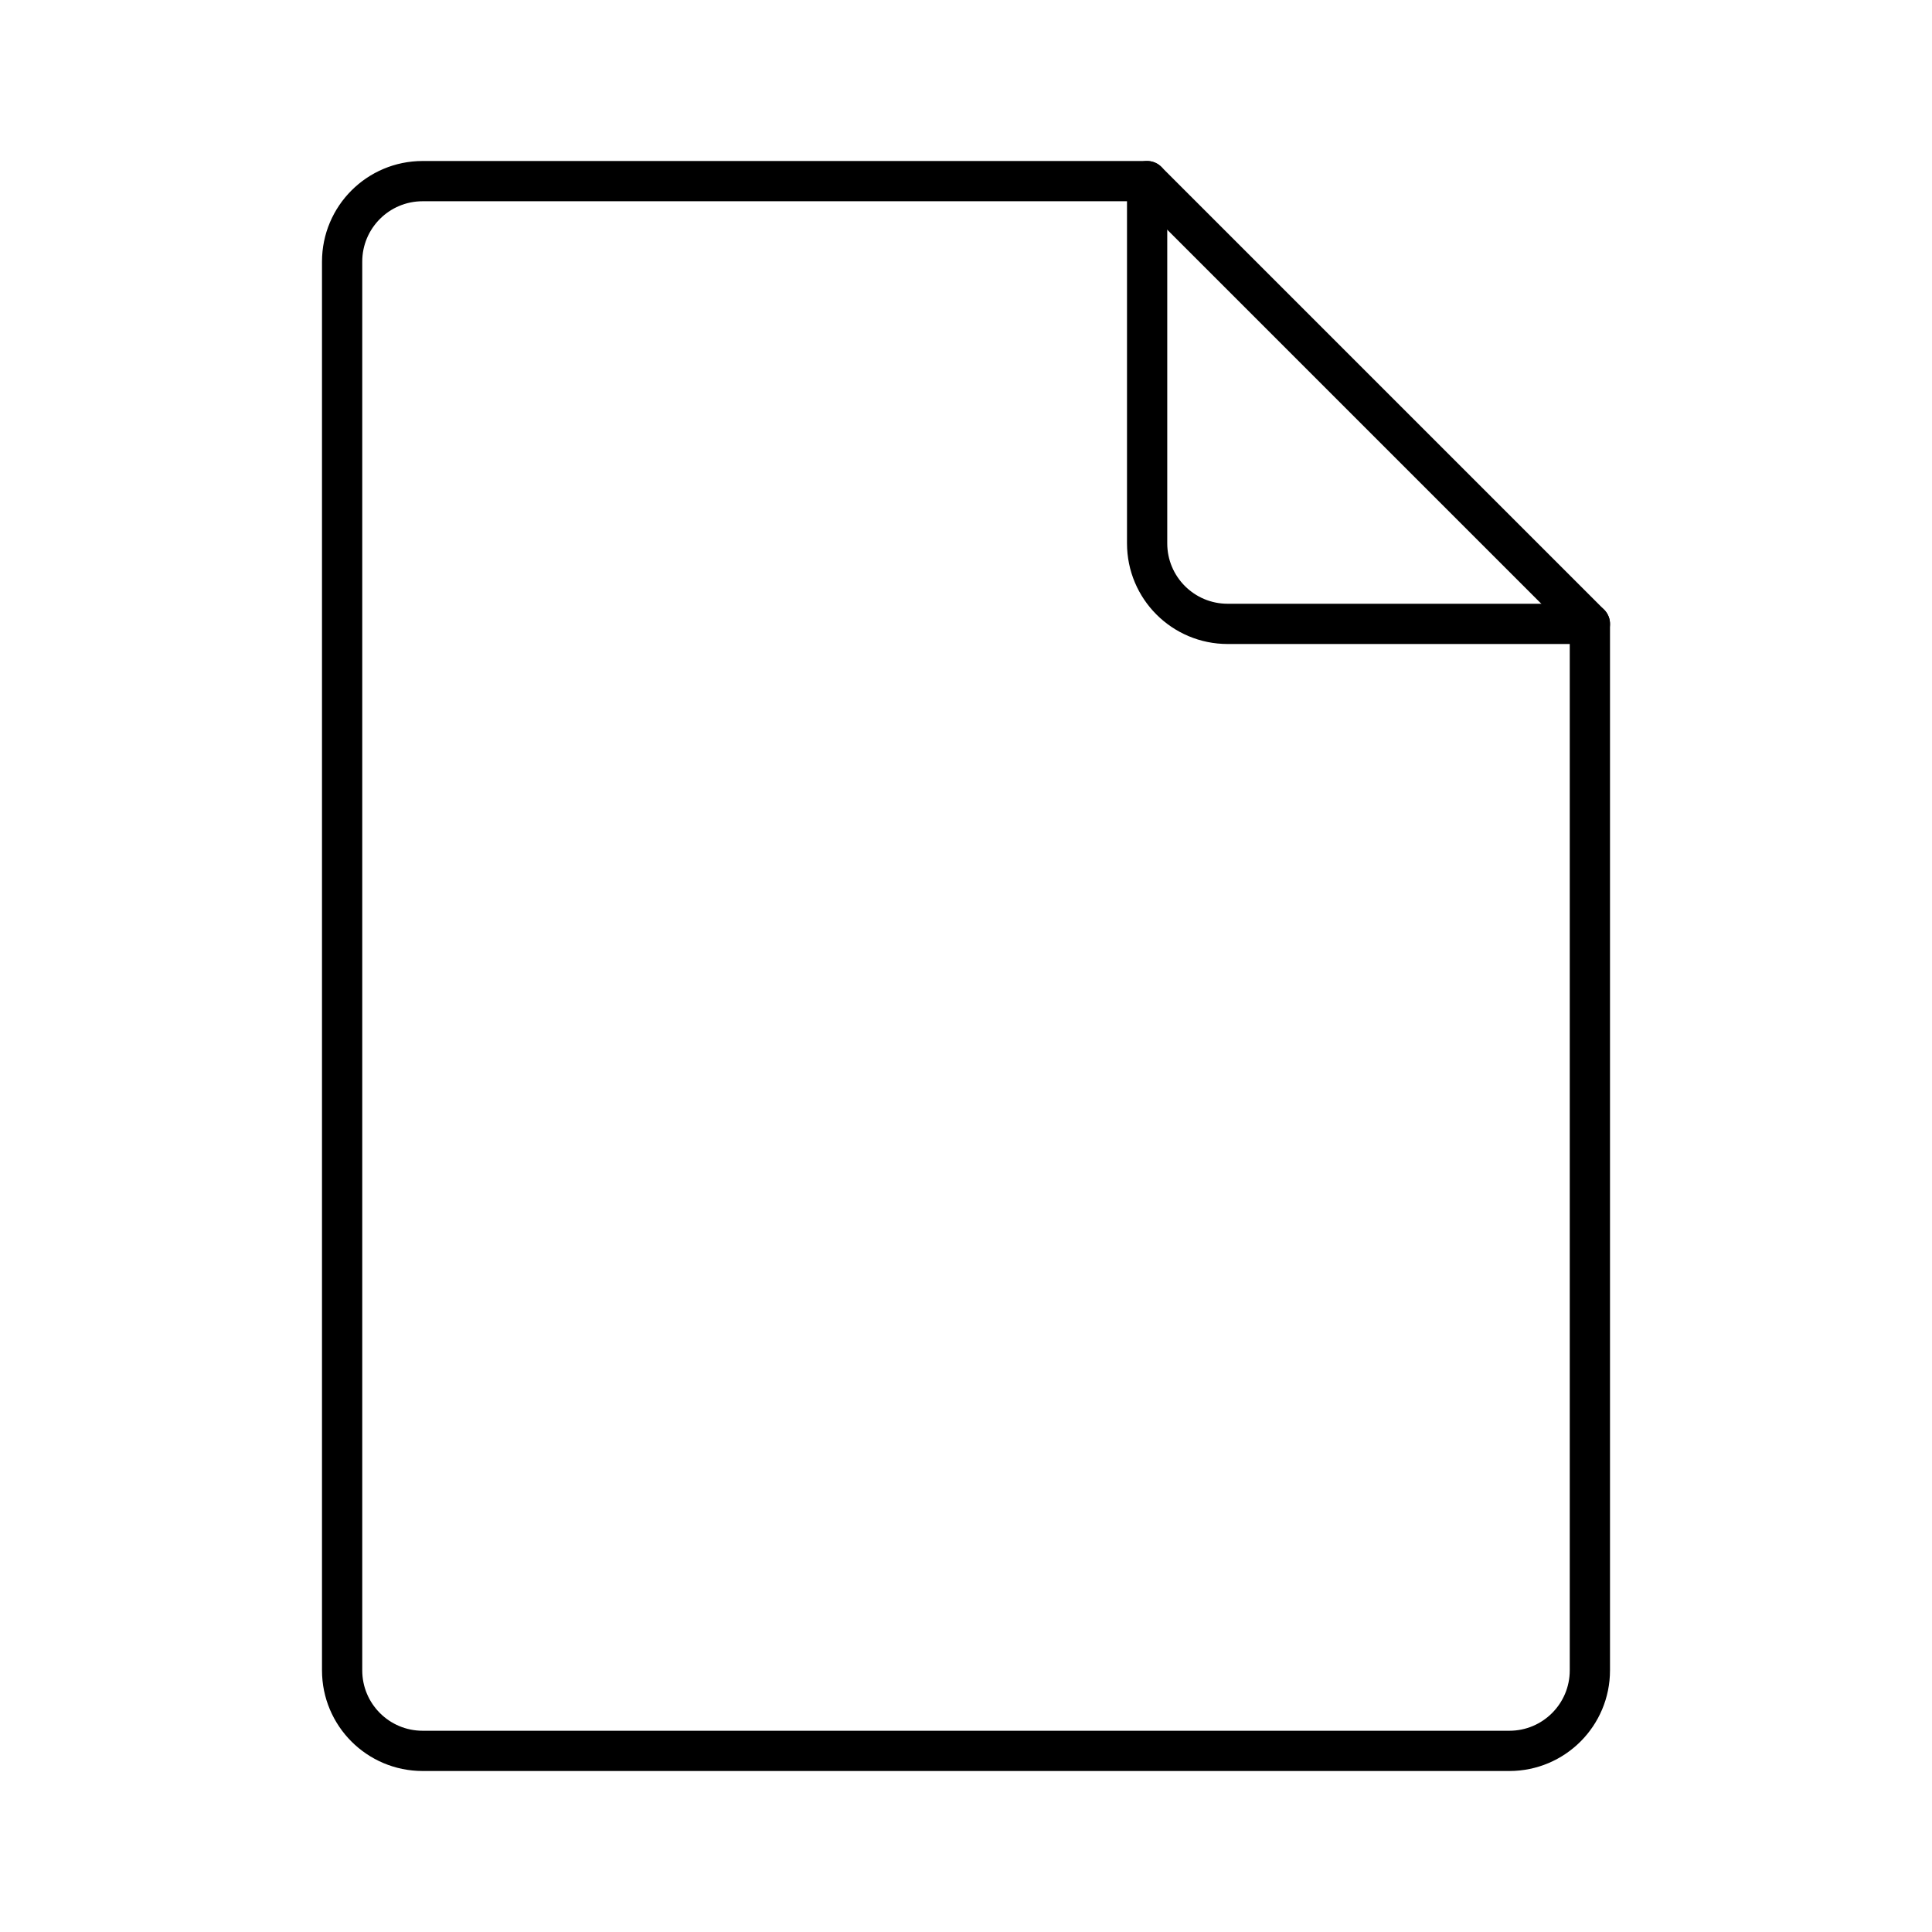
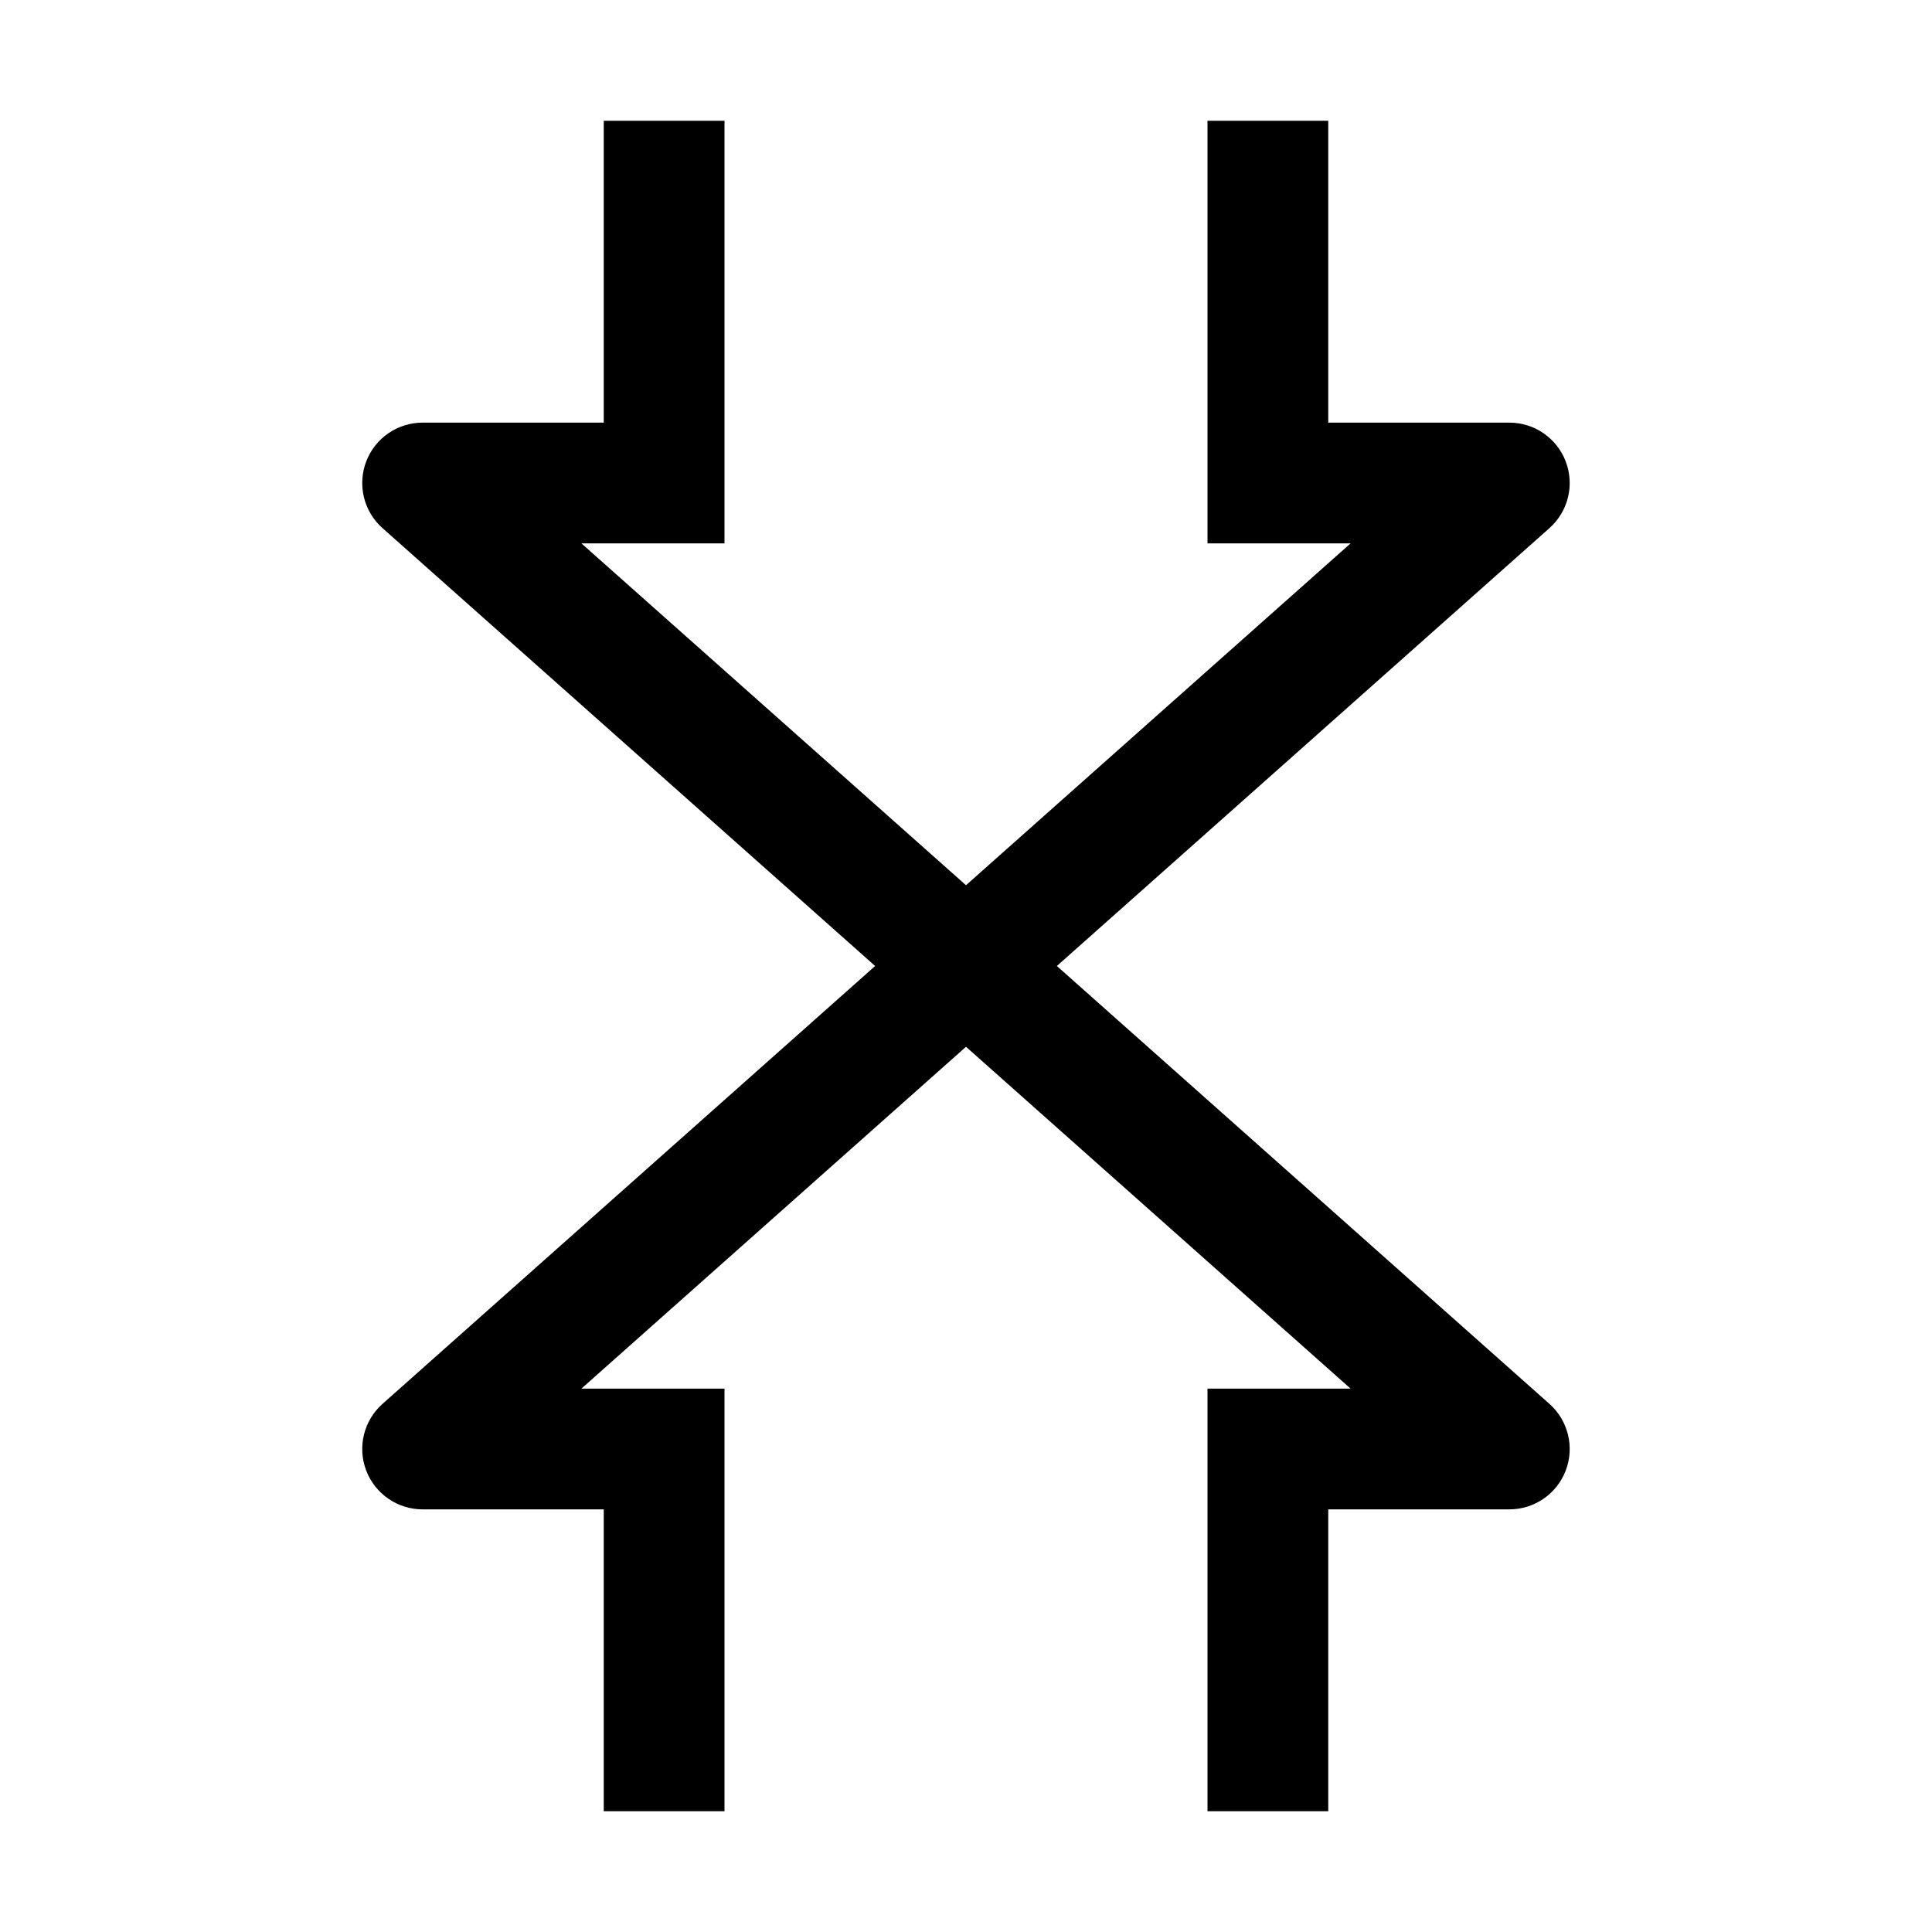
- <svg xmlns="http://www.w3.org/2000/svg" width="800px" height="800px" viewBox="0 0 48 48">
+ <svg xmlns="http://www.w3.org/2000/svg" fill="#000000" width="800px" height="800px" viewBox="0 0 32 32" id="icon">
  <defs>
-     <style>.a{fill:none;stroke:#000000;stroke-linecap:round;stroke-linejoin:round;}</style>
+     <style>
+       .cls-1 {
+         fill: none;
+       }
+     </style>
  </defs>
-   <path class="a" d="M39.5,15.5h-9a2,2,0,0,1-2-2v-9h-18a2,2,0,0,0-2,2v35a2,2,0,0,0,2,2h27a2,2,0,0,0,2-2Z" />
-   <line class="a" x1="28.5" y1="4.5" x2="39.5" y2="15.5" />
+   <path d="M17.505,16l8.159-7.253A1,1,0,0,0,25,7H22V2H20V9h2.37L16,14.662,9.63,9H12V2H10V7H7a1,1,0,0,0-.665,1.747L14.495,16,6.335,23.253A1,1,0,0,0,7,25h3v5h2V23H9.63L16,17.338,22.37,23H20v7h2V25h3a1,1,0,0,0,.664-1.747Z" />
+   <rect id="_Transparent_Rectangle_" data-name="&lt;Transparent Rectangle&gt;" class="cls-1" width="32" height="32" />
</svg>
